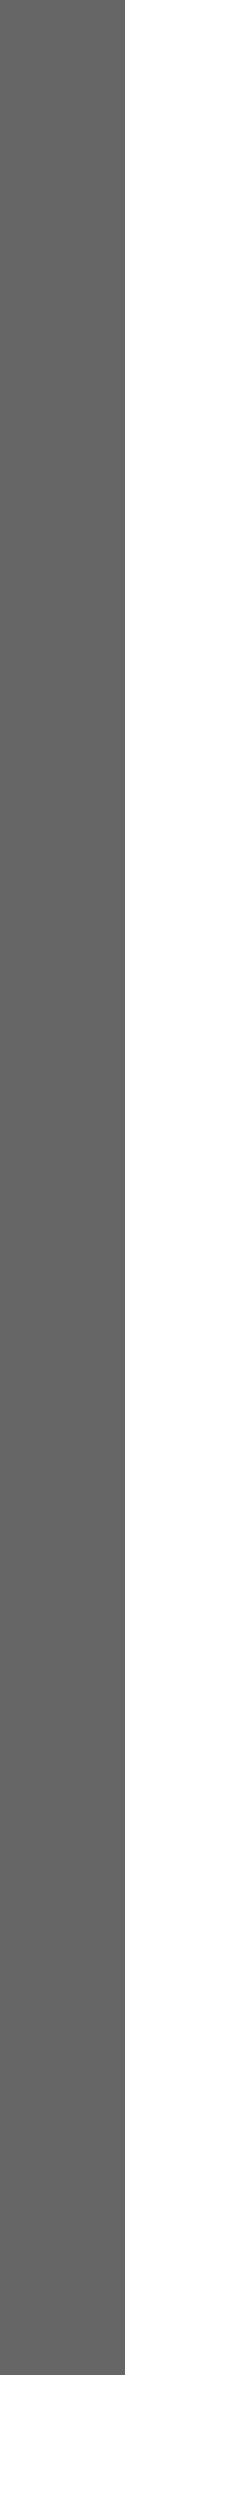
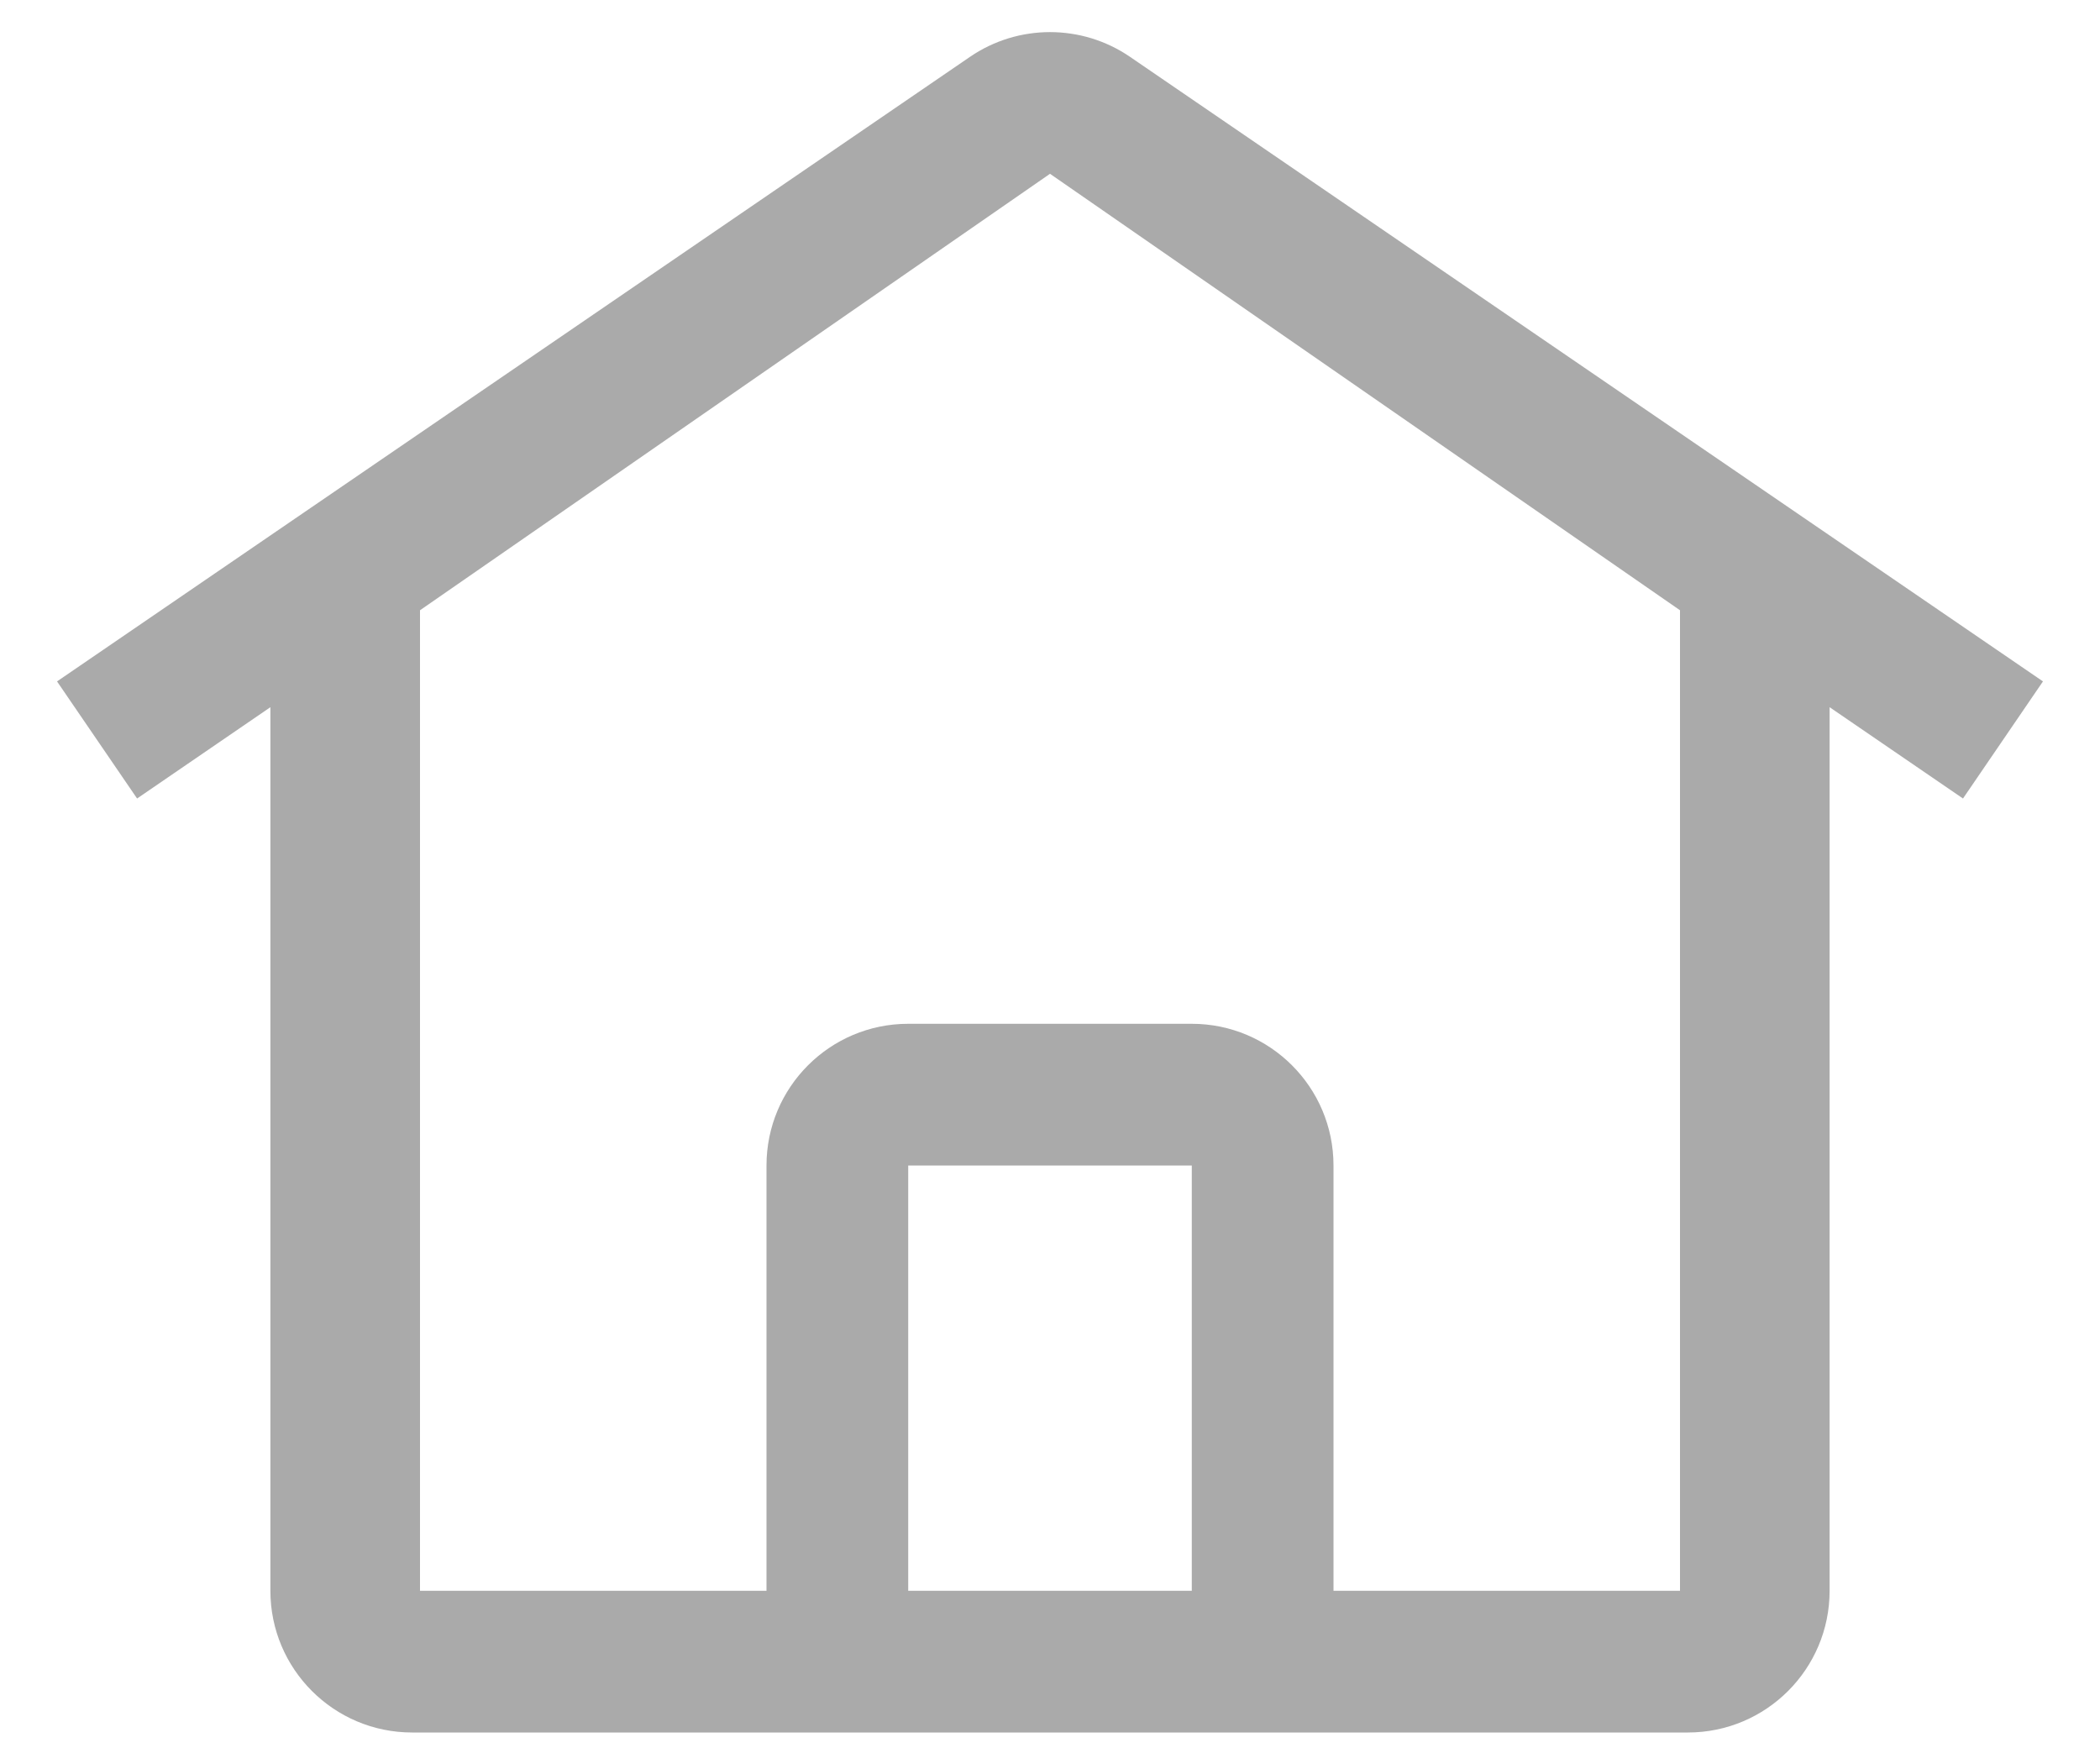
- <svg xmlns="http://www.w3.org/2000/svg" version="1.1" width="2px" height="20px">
-   <g transform="matrix(1 0 0 1 -949 -12 )">
-     <path d="M 949.5 12  L 949.5 31  " stroke-width="1" stroke="#666666" fill="none" />
+ <svg xmlns="http://www.w3.org/2000/svg" version="1.1" width="25px" height="21px">
+   <g transform="matrix(1 0 0 1 -30 -800 )">
+     <path d="M 0.679 8.112  L 11.547 0.677  C 12.121 0.284  12.879 0.284  13.453 0.677  L 24.321 8.112  L 23.369 9.506  L 21.781 8.419  L 21.781 18.938  C 21.781 19.869  21.026 20.625  20.094 20.625  L 4.906 20.625  C 3.974 20.625  3.219 19.869  3.219 18.938  L 3.219 8.419  L 1.632 9.506  L 0.679 8.112  Z M 10.812 18.938  L 14.188 18.938  L 14.188 13.875  L 10.812 13.875  L 10.812 18.938  Z M 15.875 13.875  L 15.875 18.938  L 20 18.938  L 20 7.265  L 12.5 2.069  L 5 7.265  L 5 18.938  L 9.125 18.938  L 9.125 13.875  C 9.125 12.943  9.881 12.188  10.812 12.188  L 14.188 12.188  C 15.119 12.188  15.875 12.943  15.875 13.875  Z " fill-rule="nonzero" fill="#aaaaaa" stroke="none" transform="matrix(1 0 0 1 30 800 )" />
  </g>
</svg>
